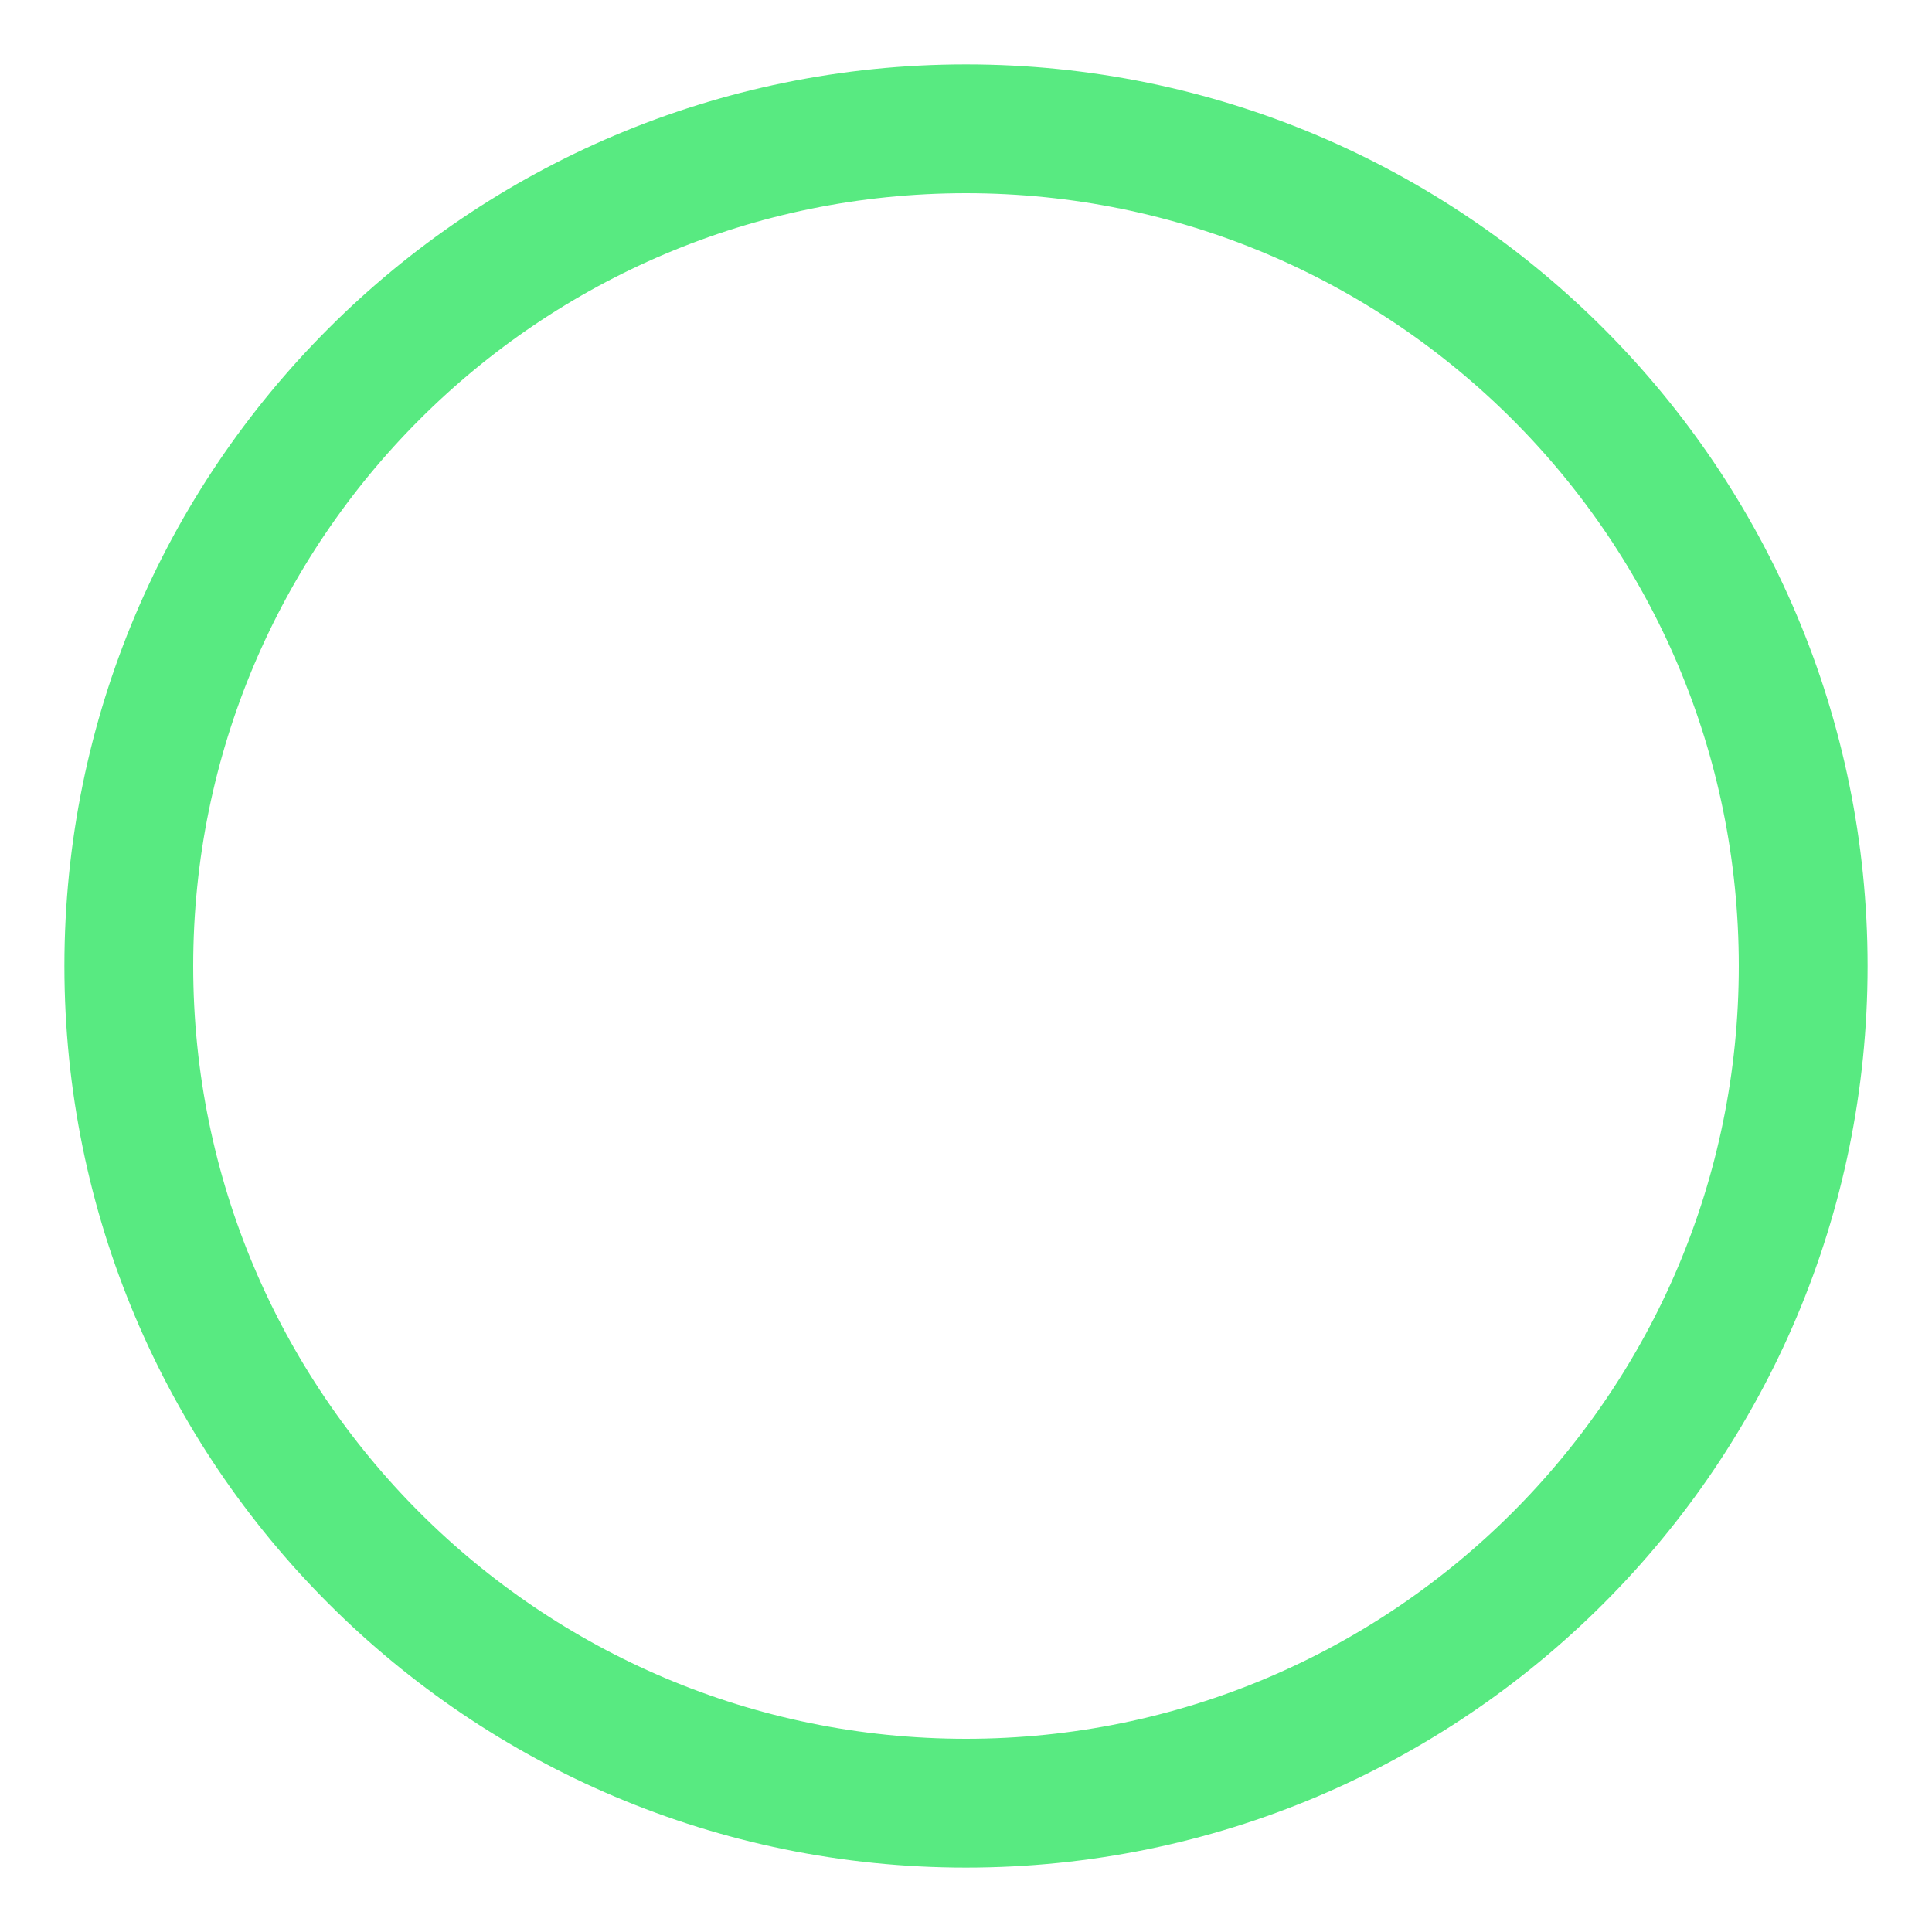
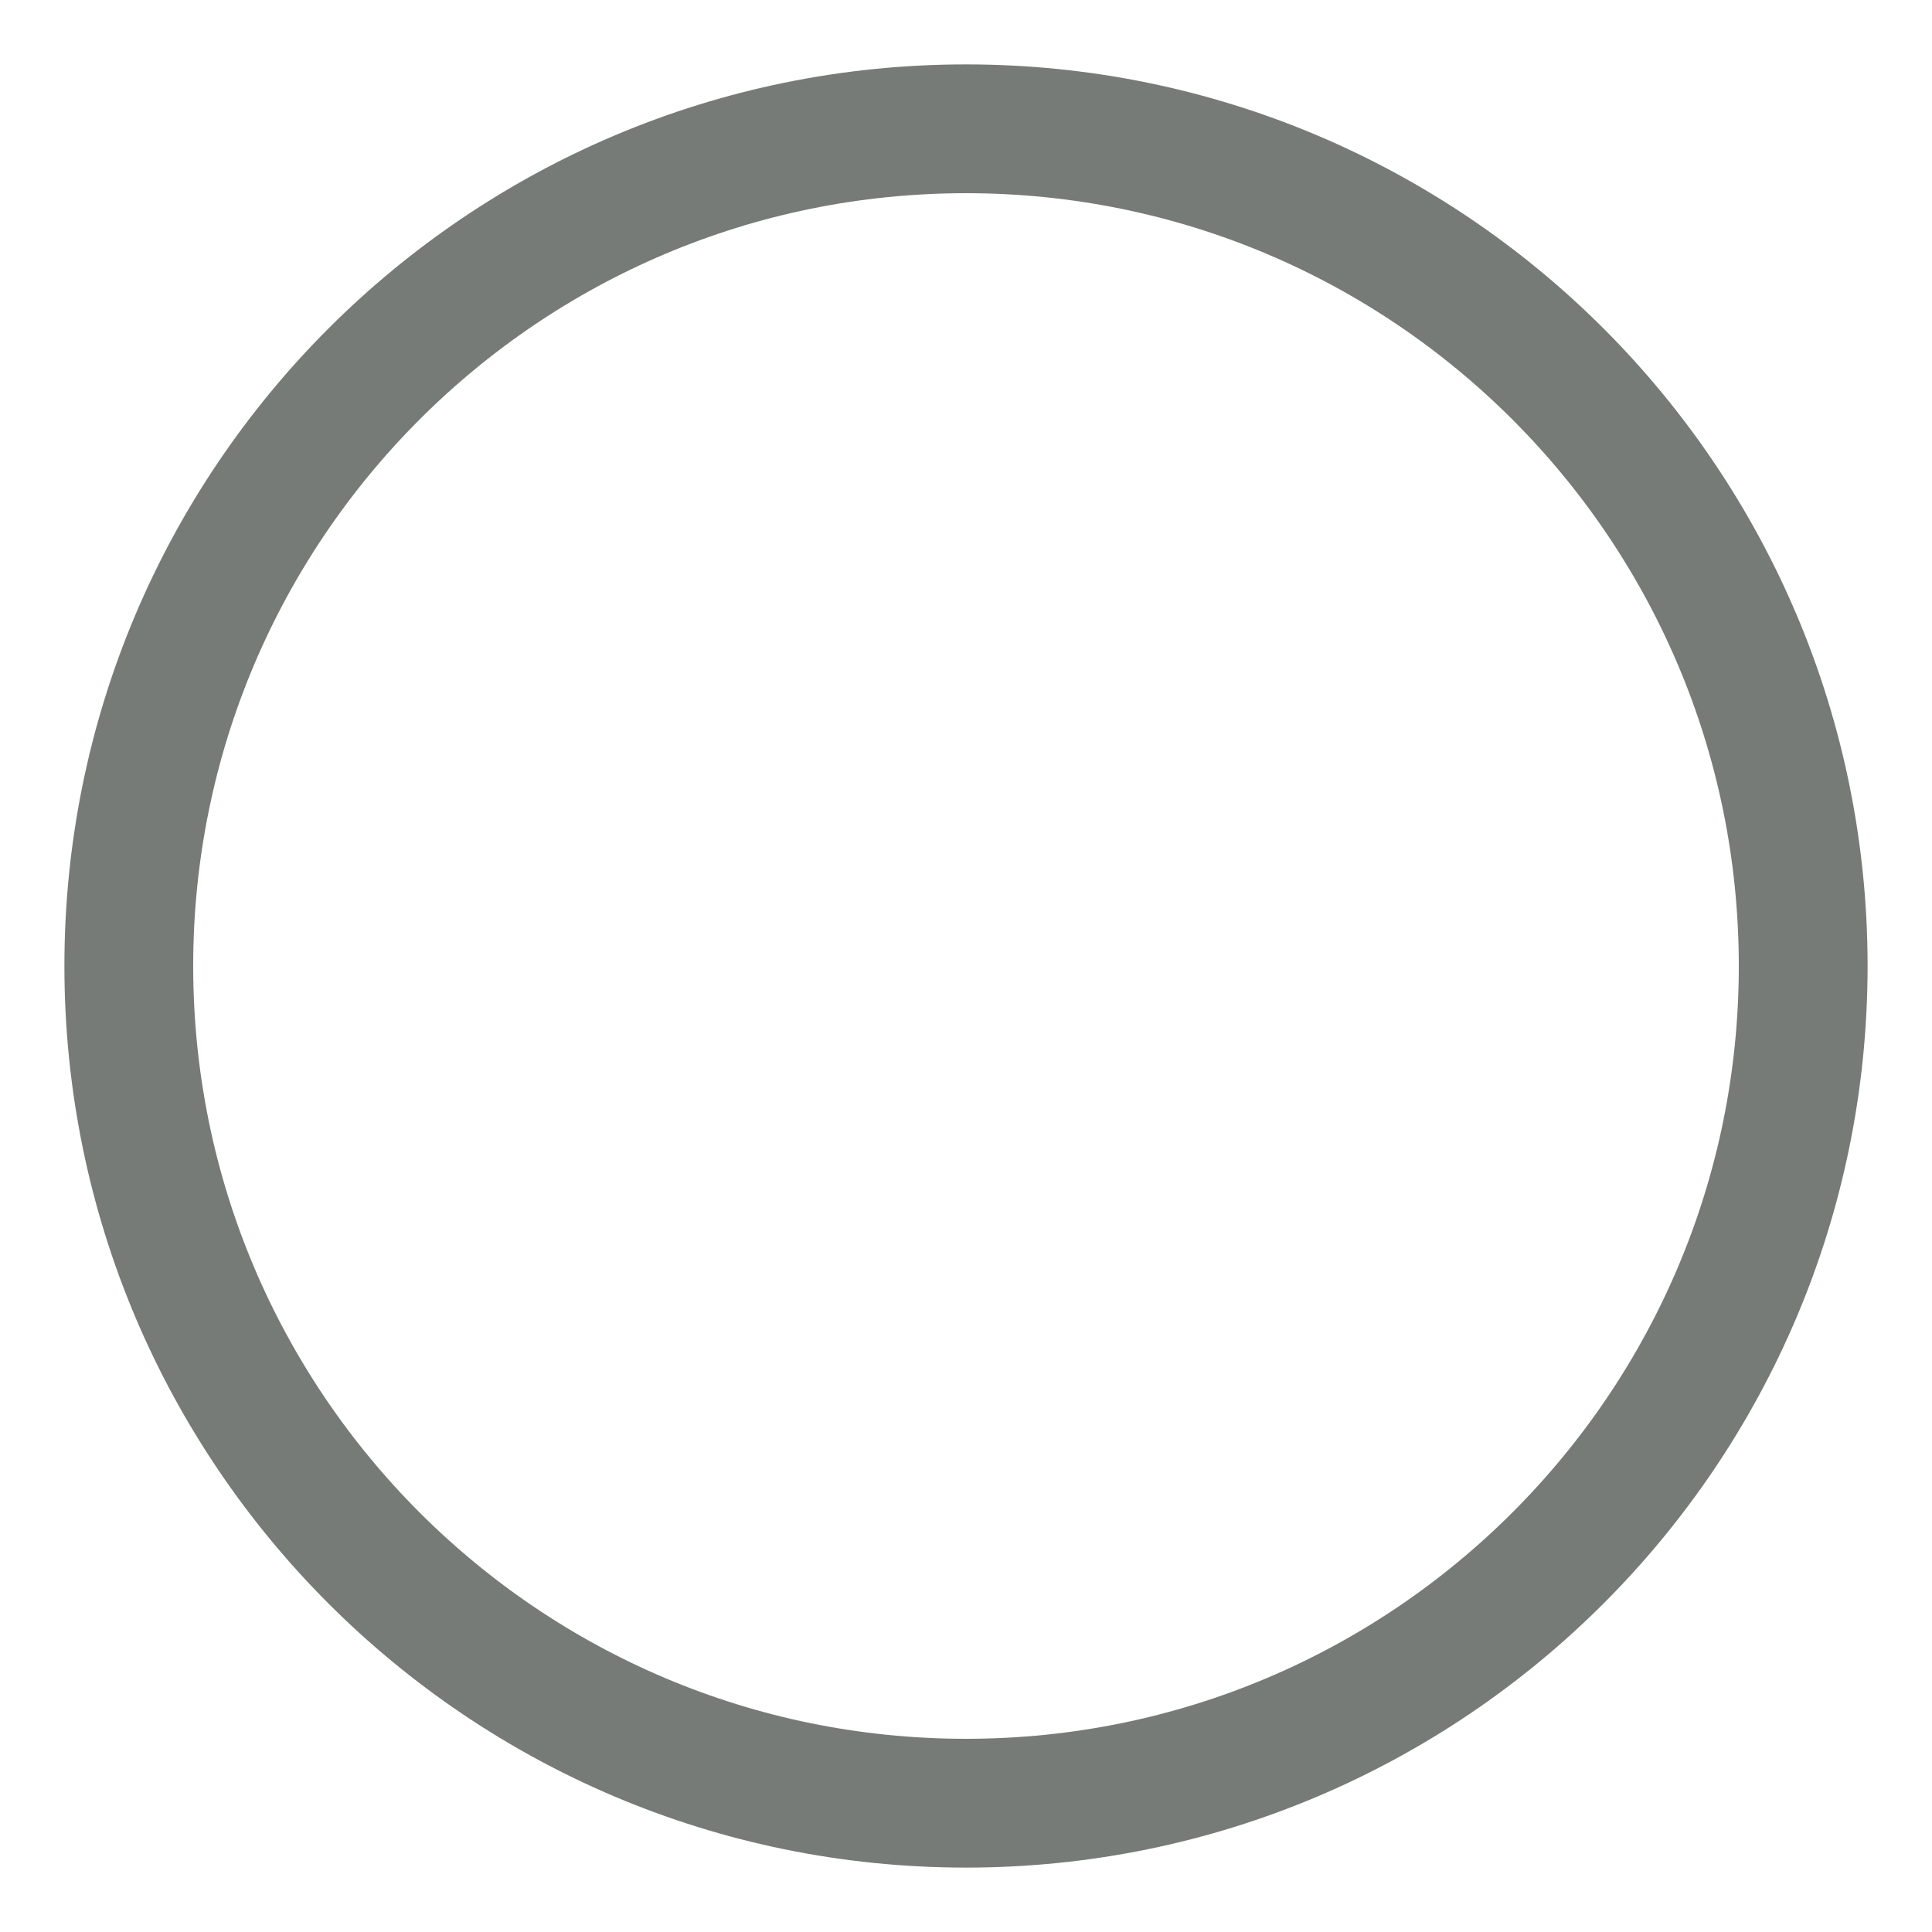
<svg xmlns="http://www.w3.org/2000/svg" width="15px" height="15px" viewBox="0 0 15 15" version="1.1">
  <defs />
  <g id="Visuals" stroke="none" stroke-width="1" fill="none" fill-rule="evenodd">
-     <g id="list" transform="translate(1, 1)" stroke="#58EA81">
+     <g id="list" transform="translate(1, 1)" stroke="#767B77">
      <circle id="Oval" cx="6.5" cy="6.5" r="6.5" />
    </g>
  </g>
</svg>
